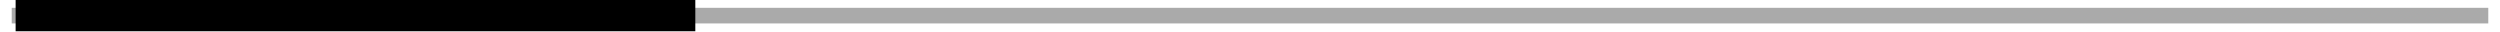
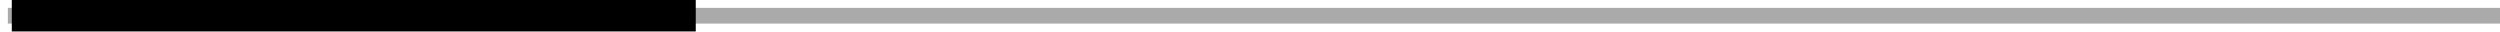
- <svg xmlns="http://www.w3.org/2000/svg" width="160" height="2" viewBox="0 0 160 2" fill="none">
-   <path d="M0.75 1H159.25" stroke="#AAAAAA" />
-   <path d="M1 1H44.5" stroke="black" stroke-width="2" />
+ <svg xmlns="http://www.w3.org/2000/svg" width="159" height="2" viewBox="0 0 159 2" fill="none">
+   <path d="M0.5 1H159" stroke="#AAAAAA" />
+   <path d="M0.75 1H44.25" stroke="black" stroke-width="2" />
</svg>
